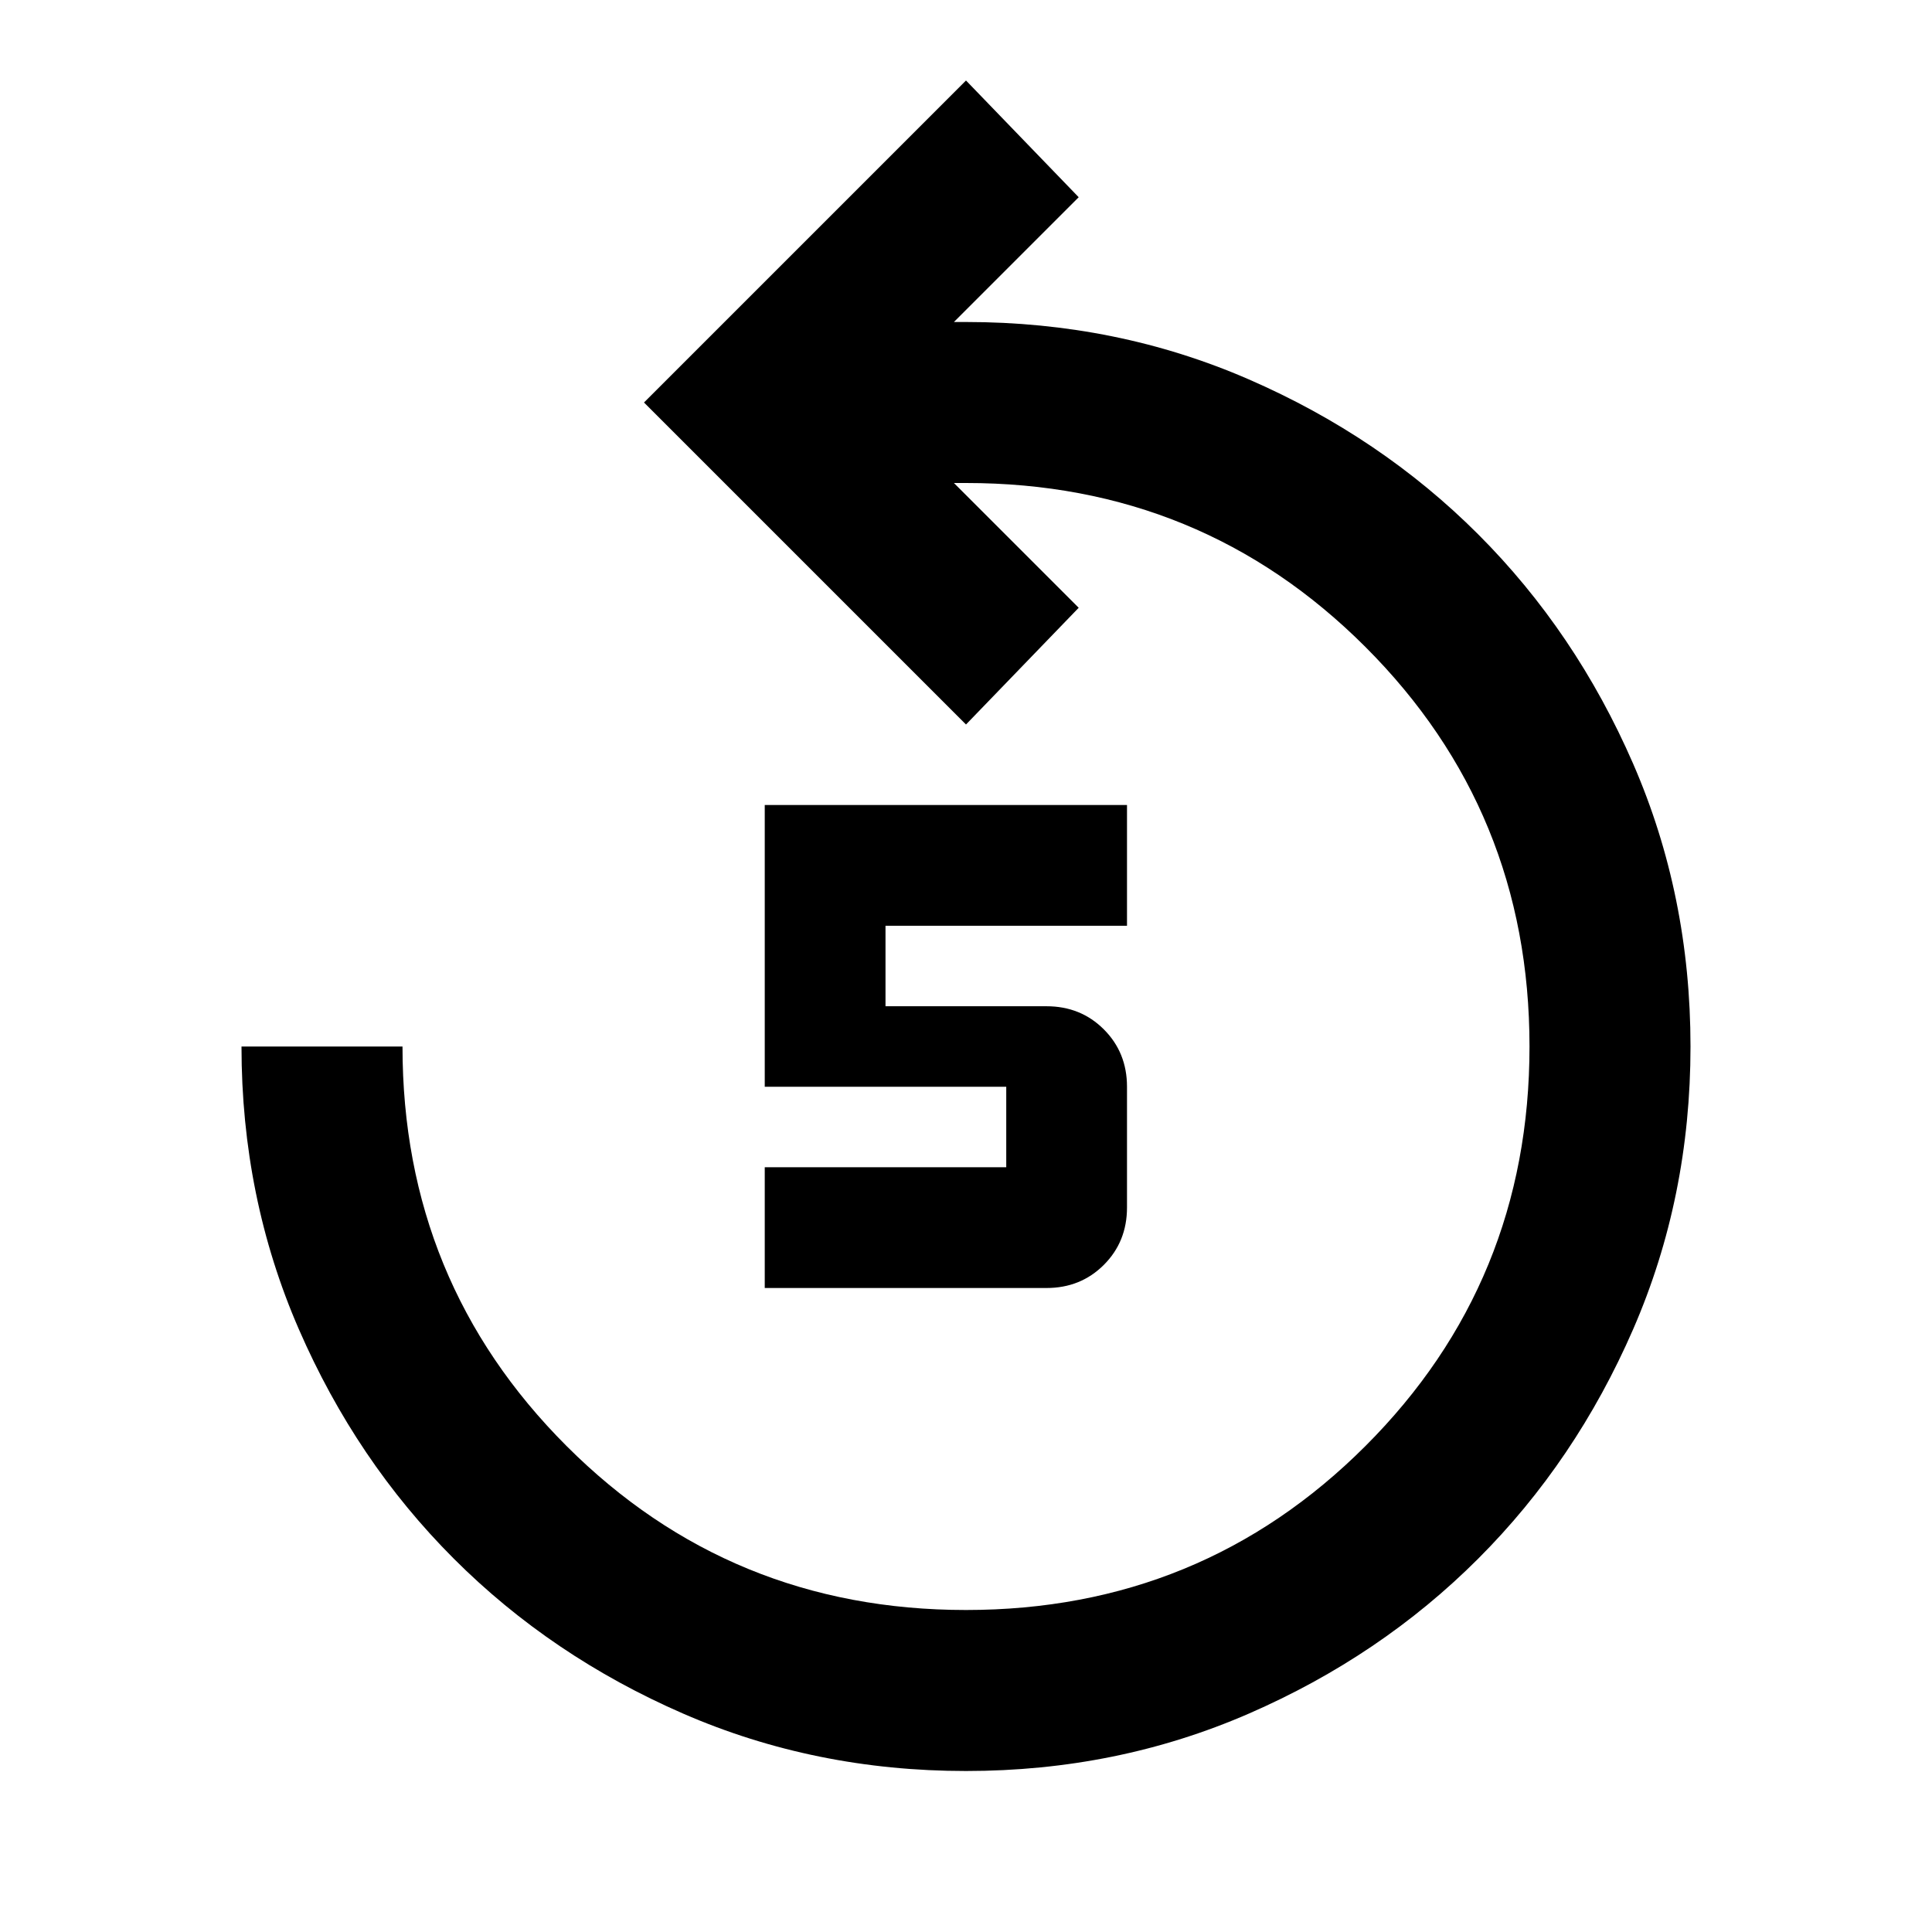
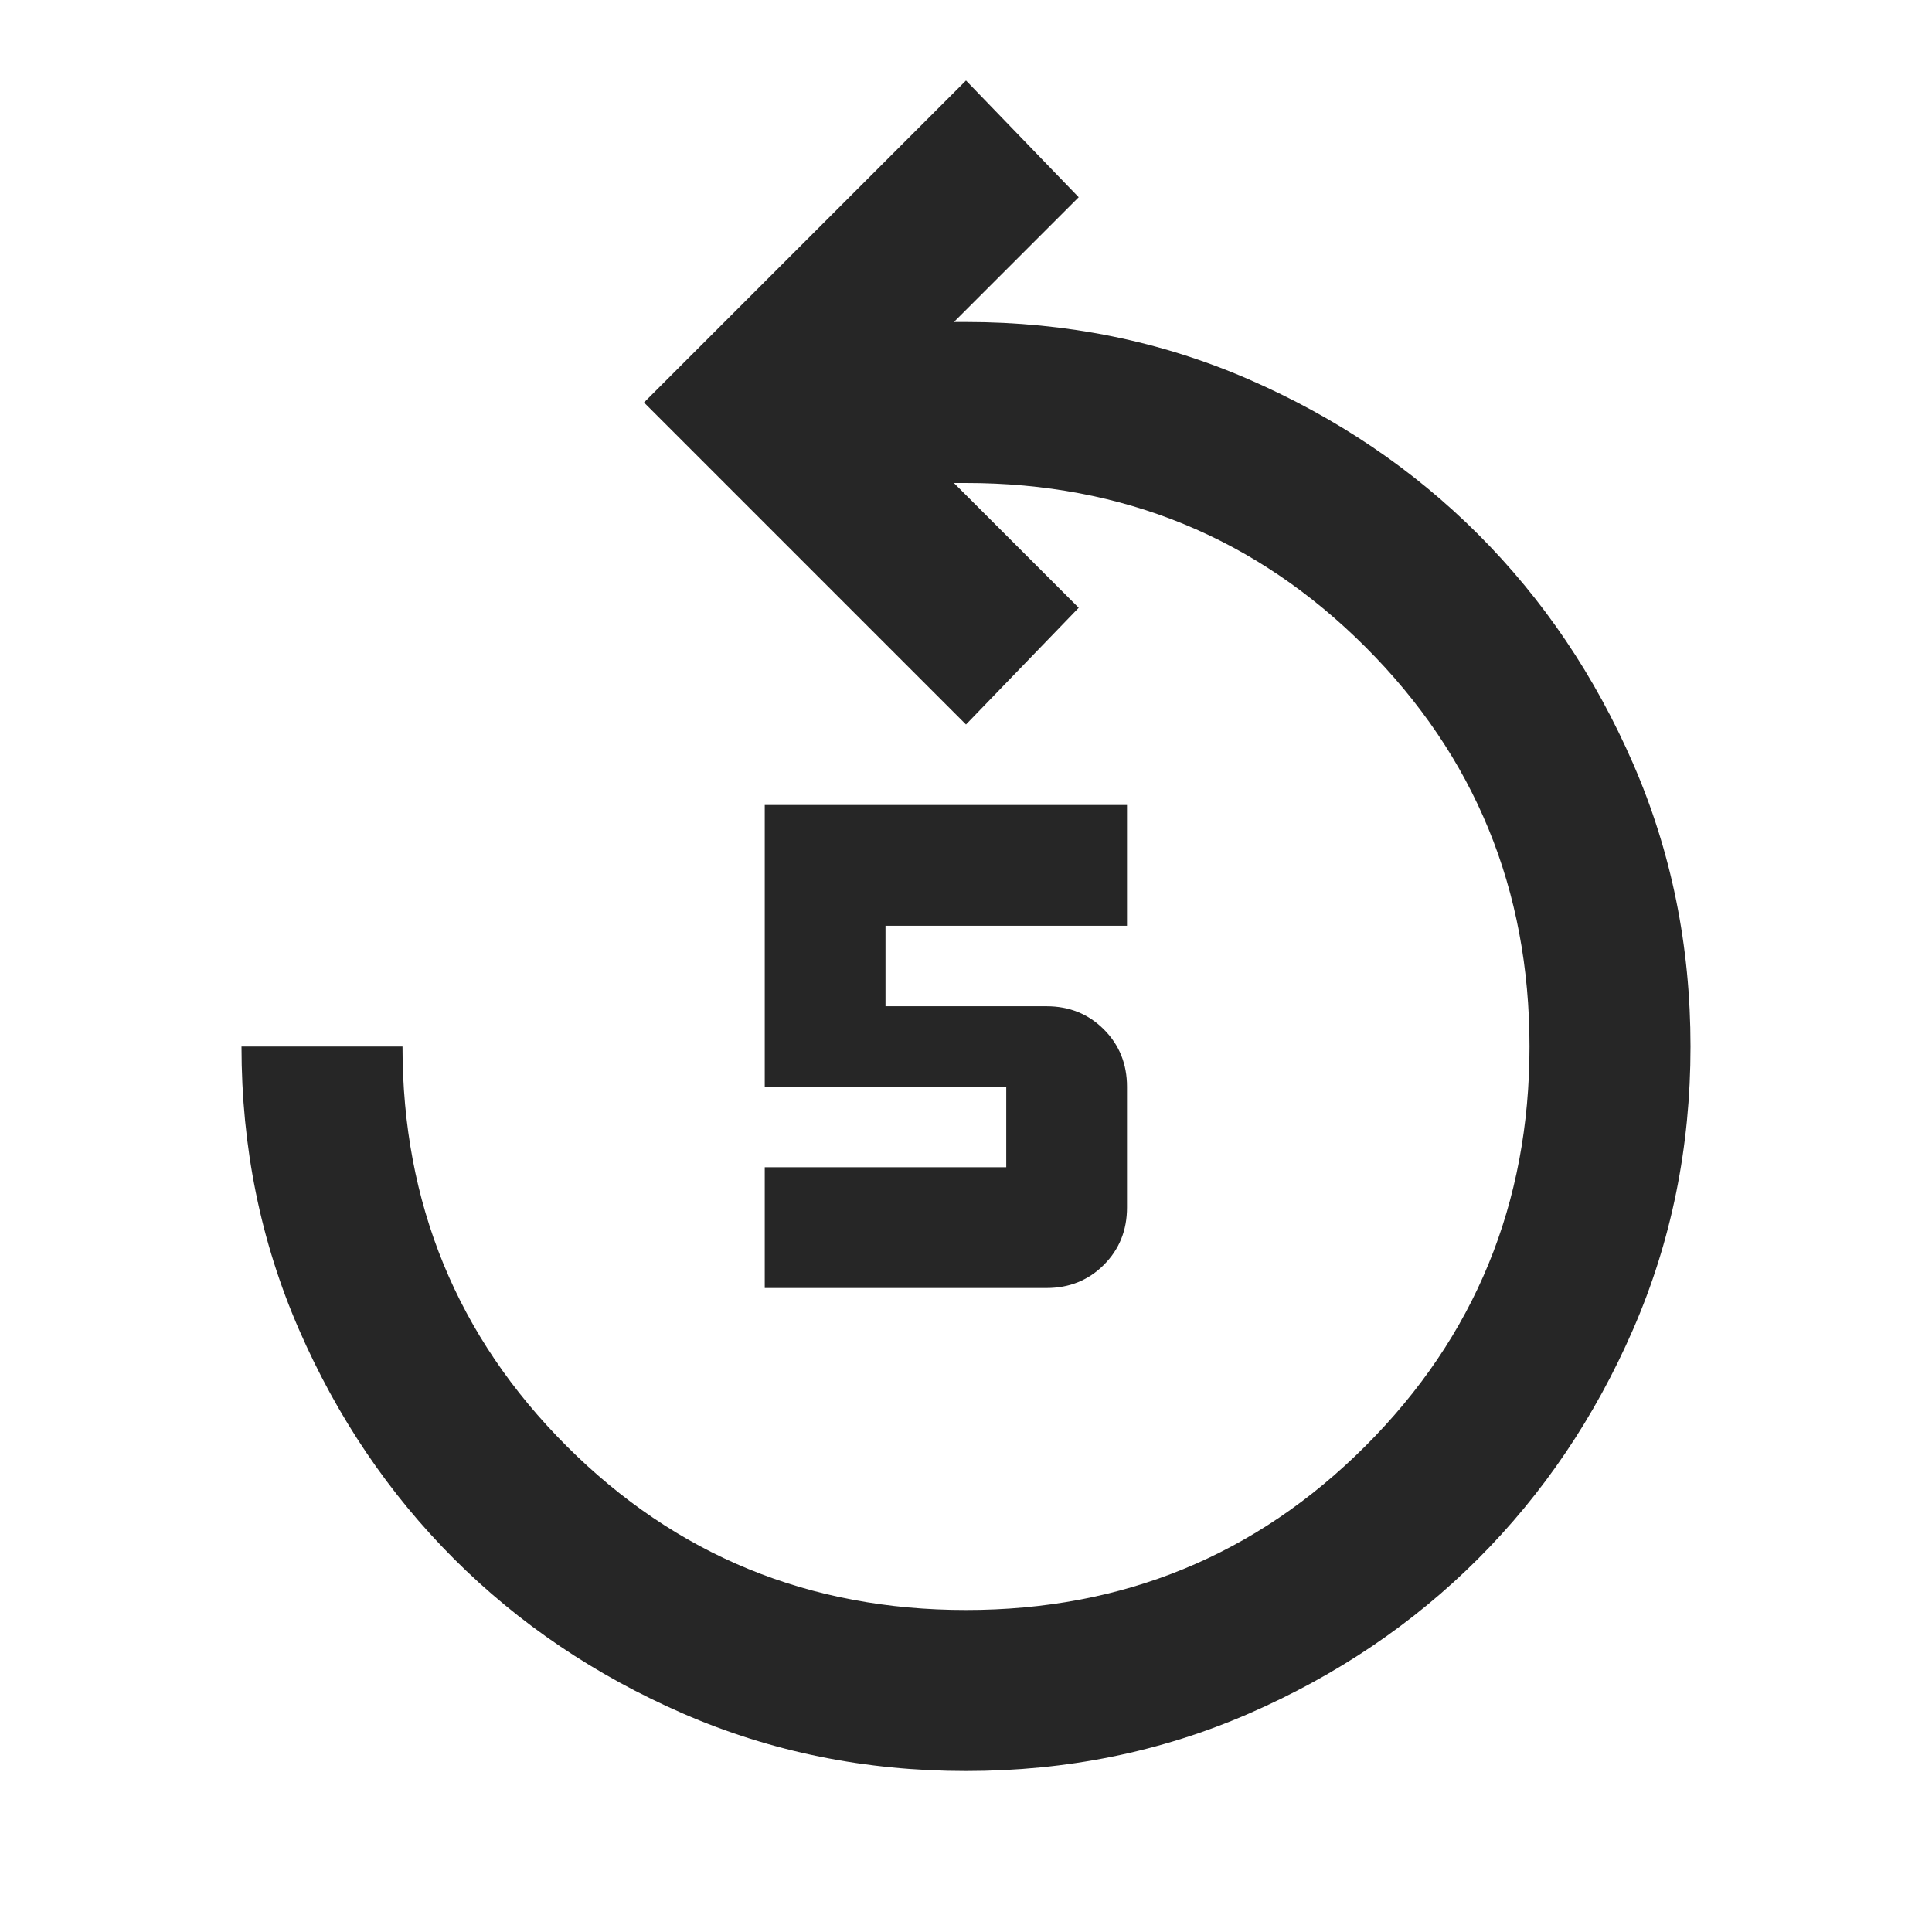
- <svg xmlns="http://www.w3.org/2000/svg" height="24px" viewBox="0 -960 960 960" width="24px" fill="#000000">
+ <svg xmlns="http://www.w3.org/2000/svg" height="24px" viewBox="0 -960 960 960" width="24px" fill="#000000" fill-opacity="0.85">
  <path d="M339.5-108.5q-65.5-28.5-114-77t-77-114Q120-365 120-440h80q0 117 81.5 198.5T480-160q117 0 198.5-81.5T760-440q0-117-81.5-198.5T480-720h-6l62 62-56 58-160-160 160-160 56 58-62 62h6q75 0 140.5 28.5t114 77q48.5 48.5 77 114T840-440q0 75-28.5 140.5t-77 114q-48.5 48.5-114 77T480-80q-75 0-140.5-28.5ZM380-320v-60h120v-40H380v-140h180v60H440v40h80q17 0 28.5 11.5T560-420v60q0 17-11.5 28.5T520-320H380Z" />
</svg>
